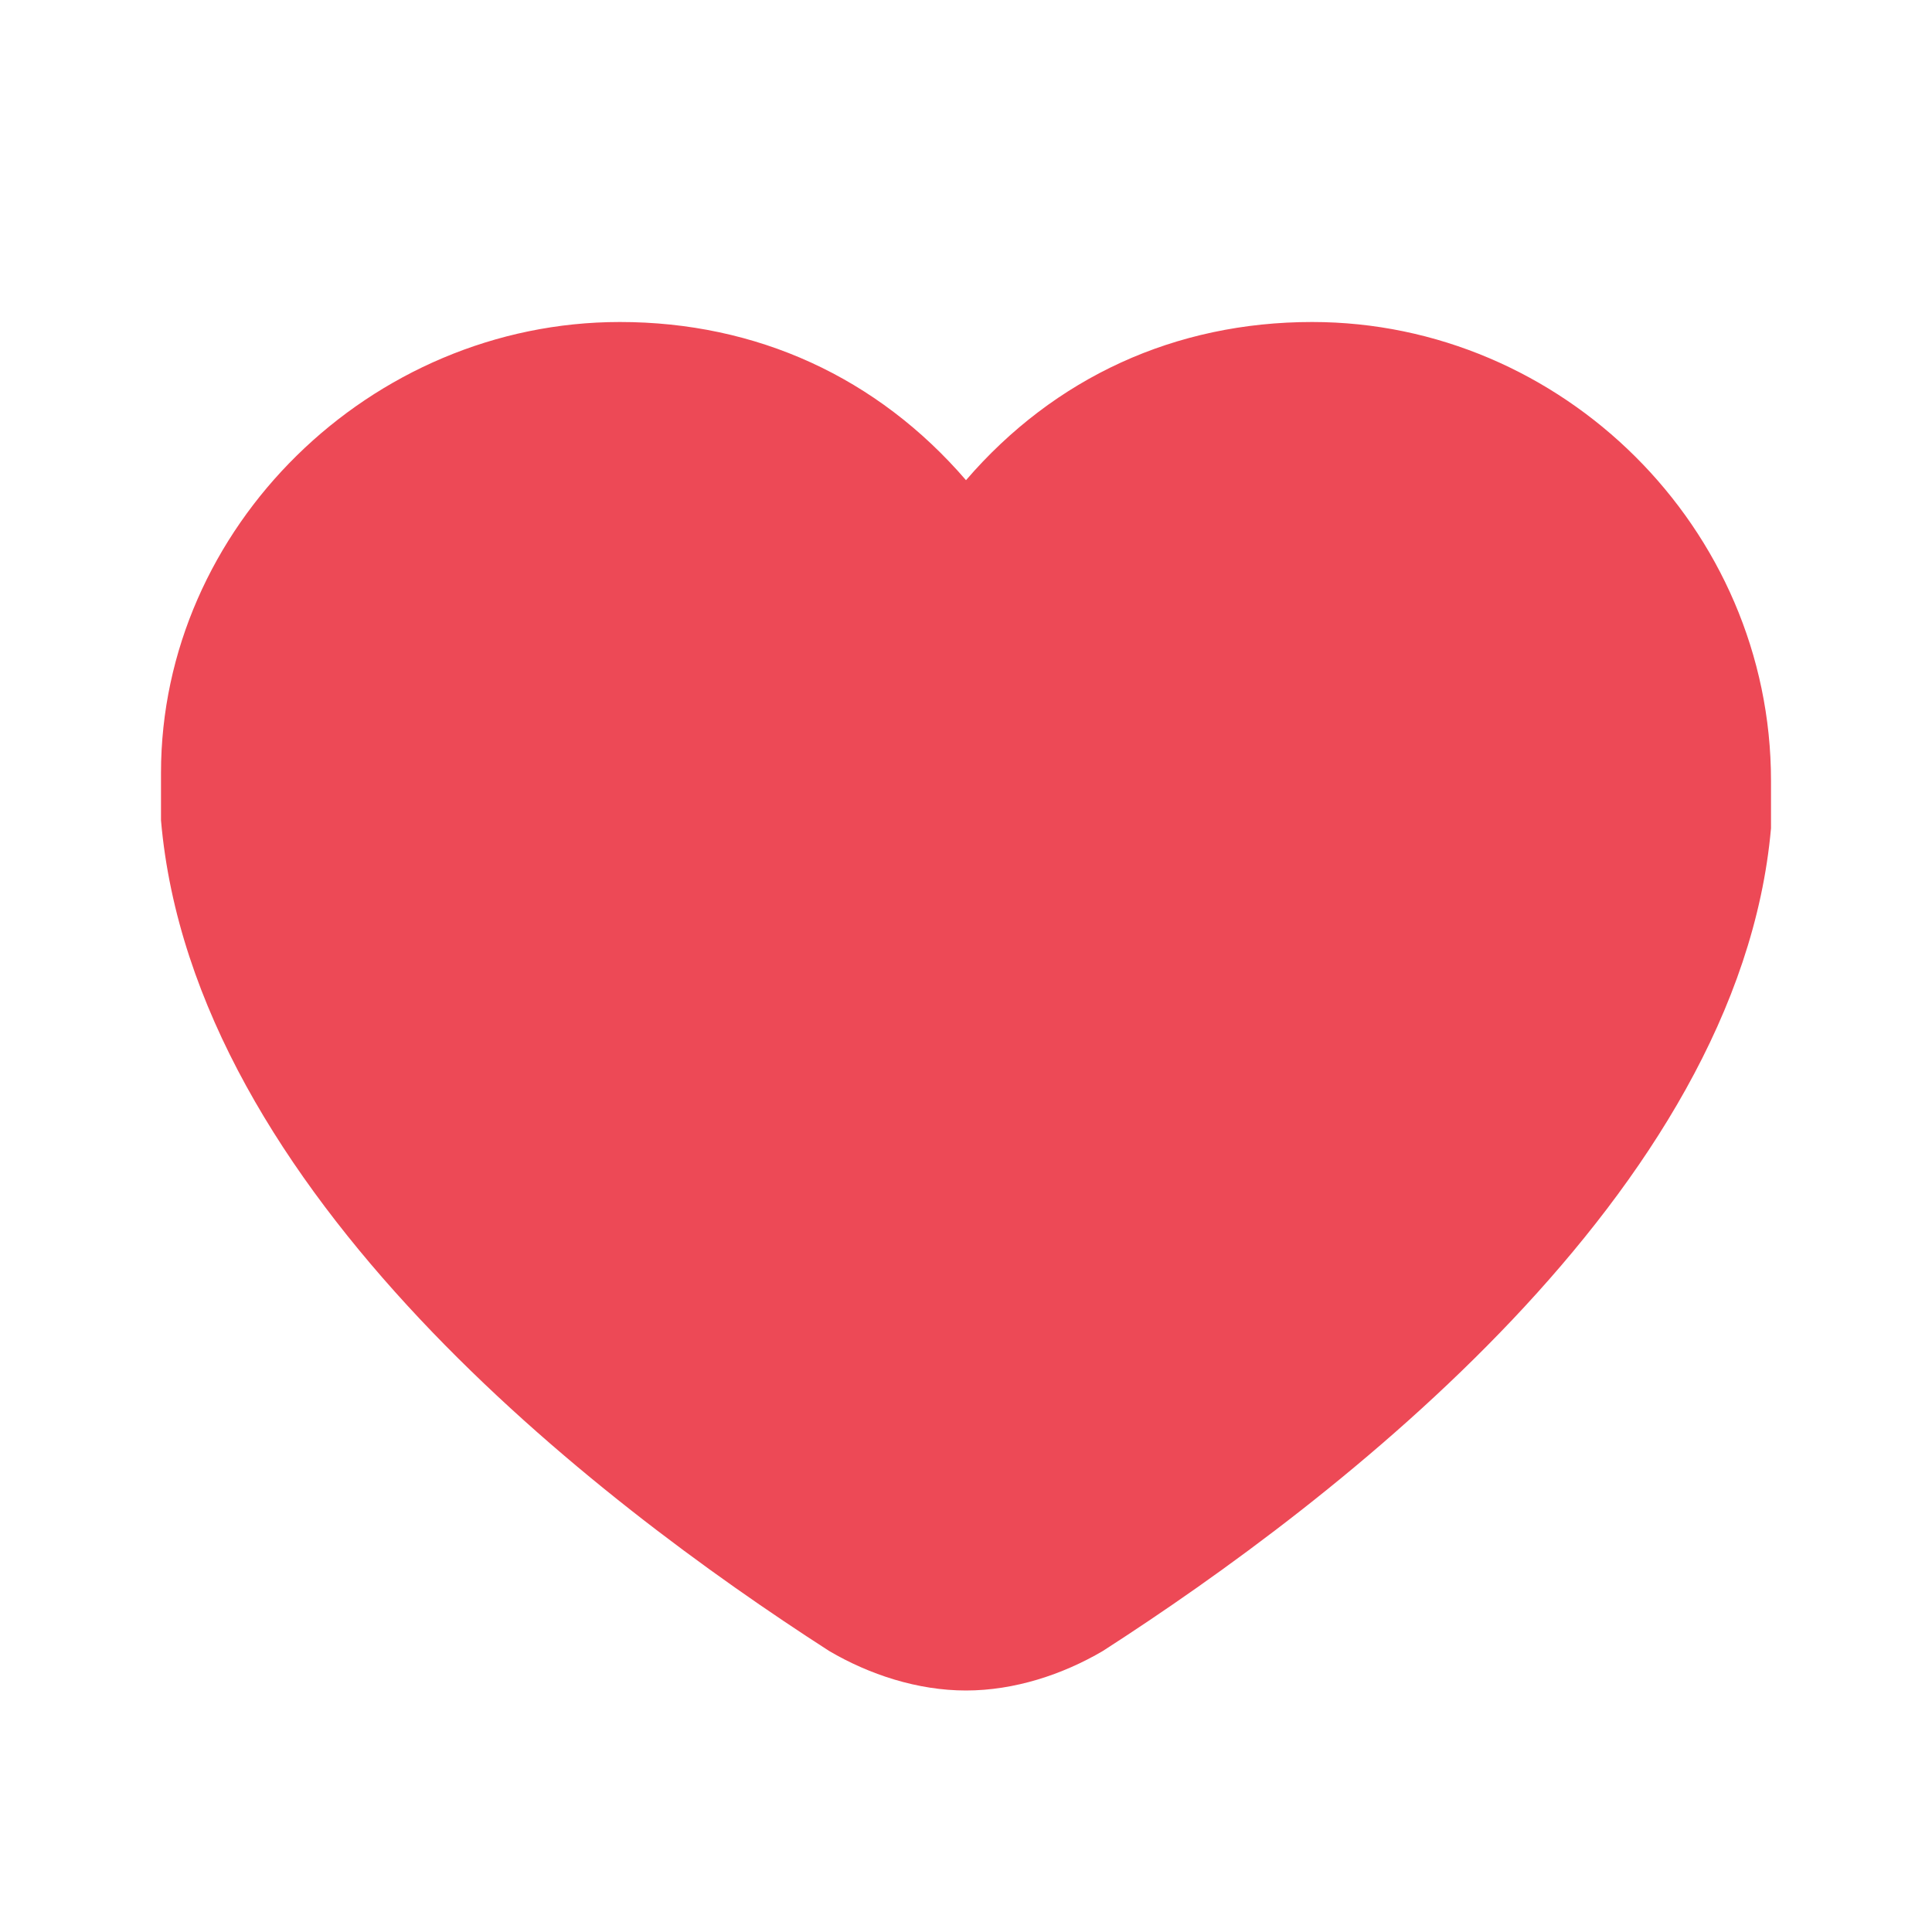
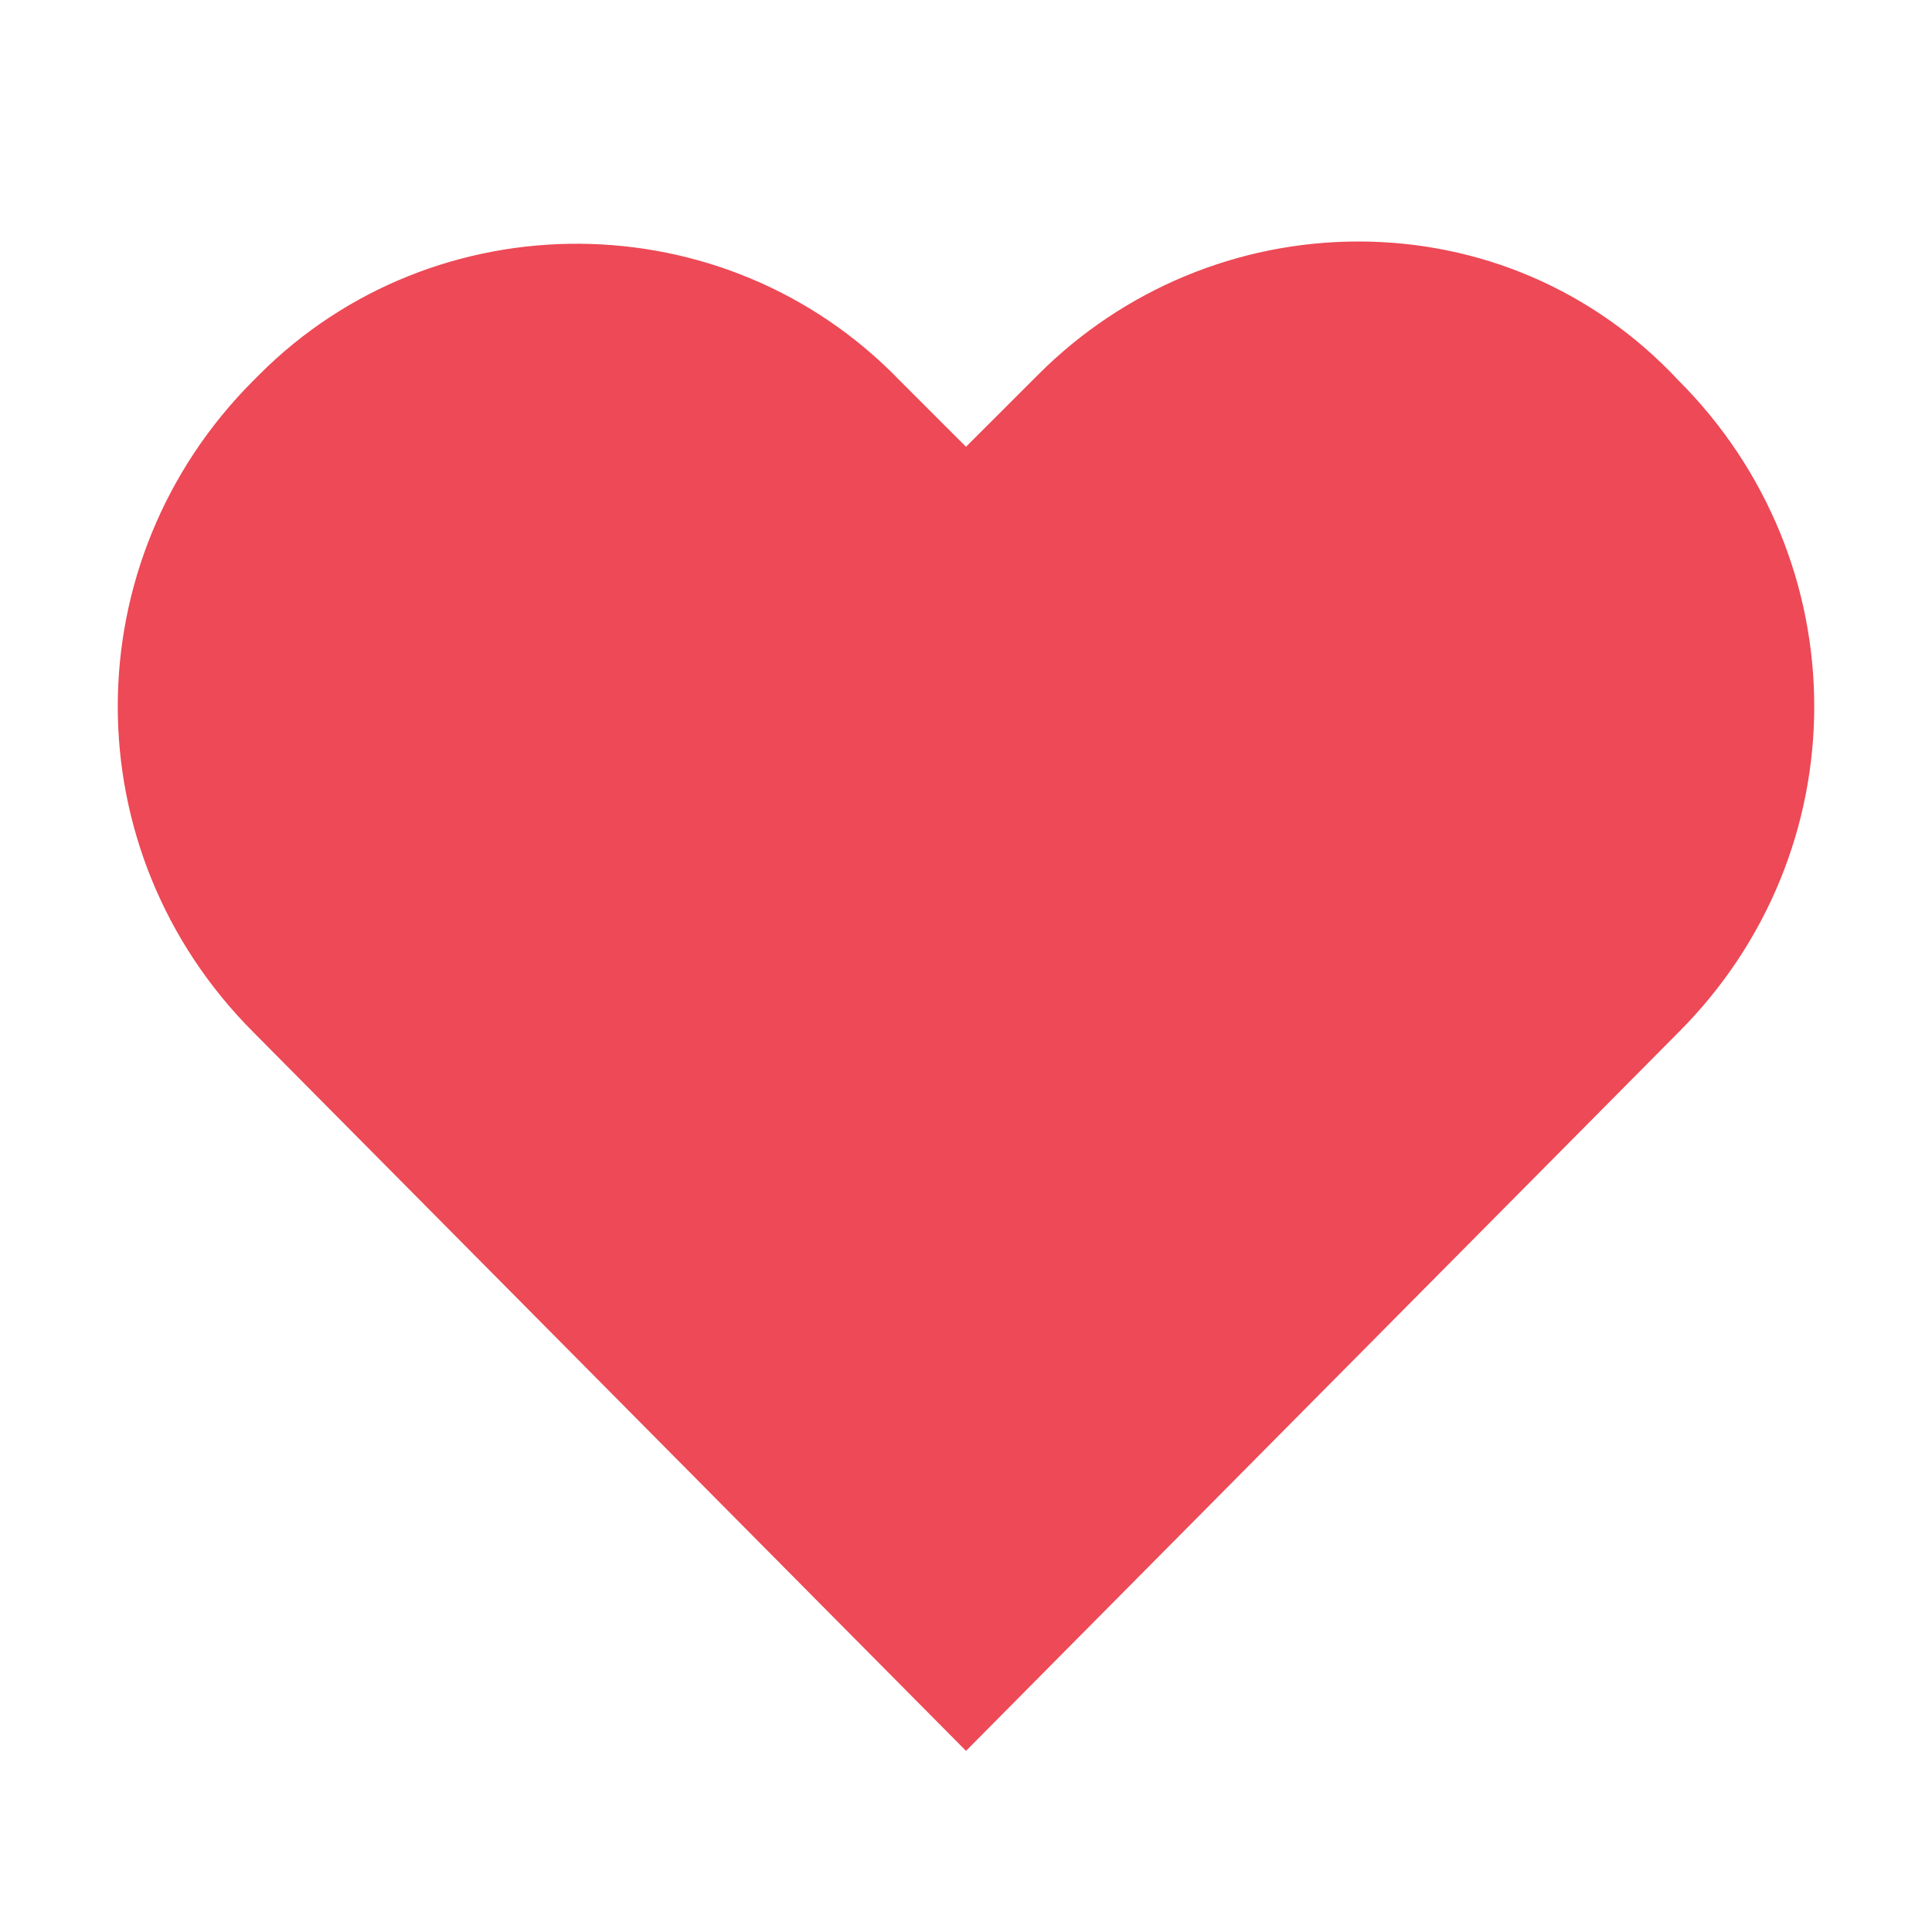
- <svg xmlns="http://www.w3.org/2000/svg" width="24" height="24" viewBox="0 0 24 24" fill="none">
-   <path d="M16.3 4C14.6 4 13.1 4.688 12 5.965C10.9 4.688 9.4 4 7.7 4C4.6 4 2 6.555 2 9.601C2 9.798 2 9.994 2 10.191C2.4 14.809 7.4 18.642 10.3 20.509C10.8 20.803 11.4 21 12 21C12.6 21 13.2 20.803 13.7 20.509C16.6 18.642 21.6 14.809 22 10.289C22 10.092 22 9.896 22 9.699C22 6.555 19.4 4 16.3 4ZM20 9.994C19.7 13.925 14.7 17.462 12.6 18.74C12.2 18.936 11.8 18.936 11.4 18.74C9.3 17.364 4.4 13.827 4 9.896C4 9.896 4 9.699 4 9.601C4 7.636 5.7 5.965 7.7 5.965C9.2 5.965 10.5 6.85 11.1 8.127C11.2 8.52 11.6 8.717 12 8.717C12.4 8.717 12.8 8.52 12.9 8.127C13.5 6.85 14.8 5.965 16.3 5.965C18.3 5.965 20 7.636 20 9.601C20 9.699 20 9.896 20 9.994Z" fill="#ED4956" />
-   <path d="M9.5 5.5L12 7.5L13.5 6L17 5.5L19.5 6.5L20.5 9V12.5L13 19.5H11.5L9 18L3.5 11.5L3 8L6 5.5H9.5Z" fill="#ED4956" />
+ <svg xmlns="http://www.w3.org/2000/svg" width="25" height="25" viewBox="0 0 25 25" fill="none">
+   <path d="M17.578 3.125C16.016 3.125 14.531 3.75 13.438 4.844L12.5 5.781L11.641 4.922C9.375 2.578 5.625 2.578 3.359 4.844L3.281 4.922C0.938 7.266 0.938 11.016 3.281 13.359L12.5 22.656L21.719 13.359C24.062 11.016 24.062 7.266 21.719 4.922C20.625 3.75 19.141 3.125 17.578 3.125Z" fill="#ED4956" />
</svg>
